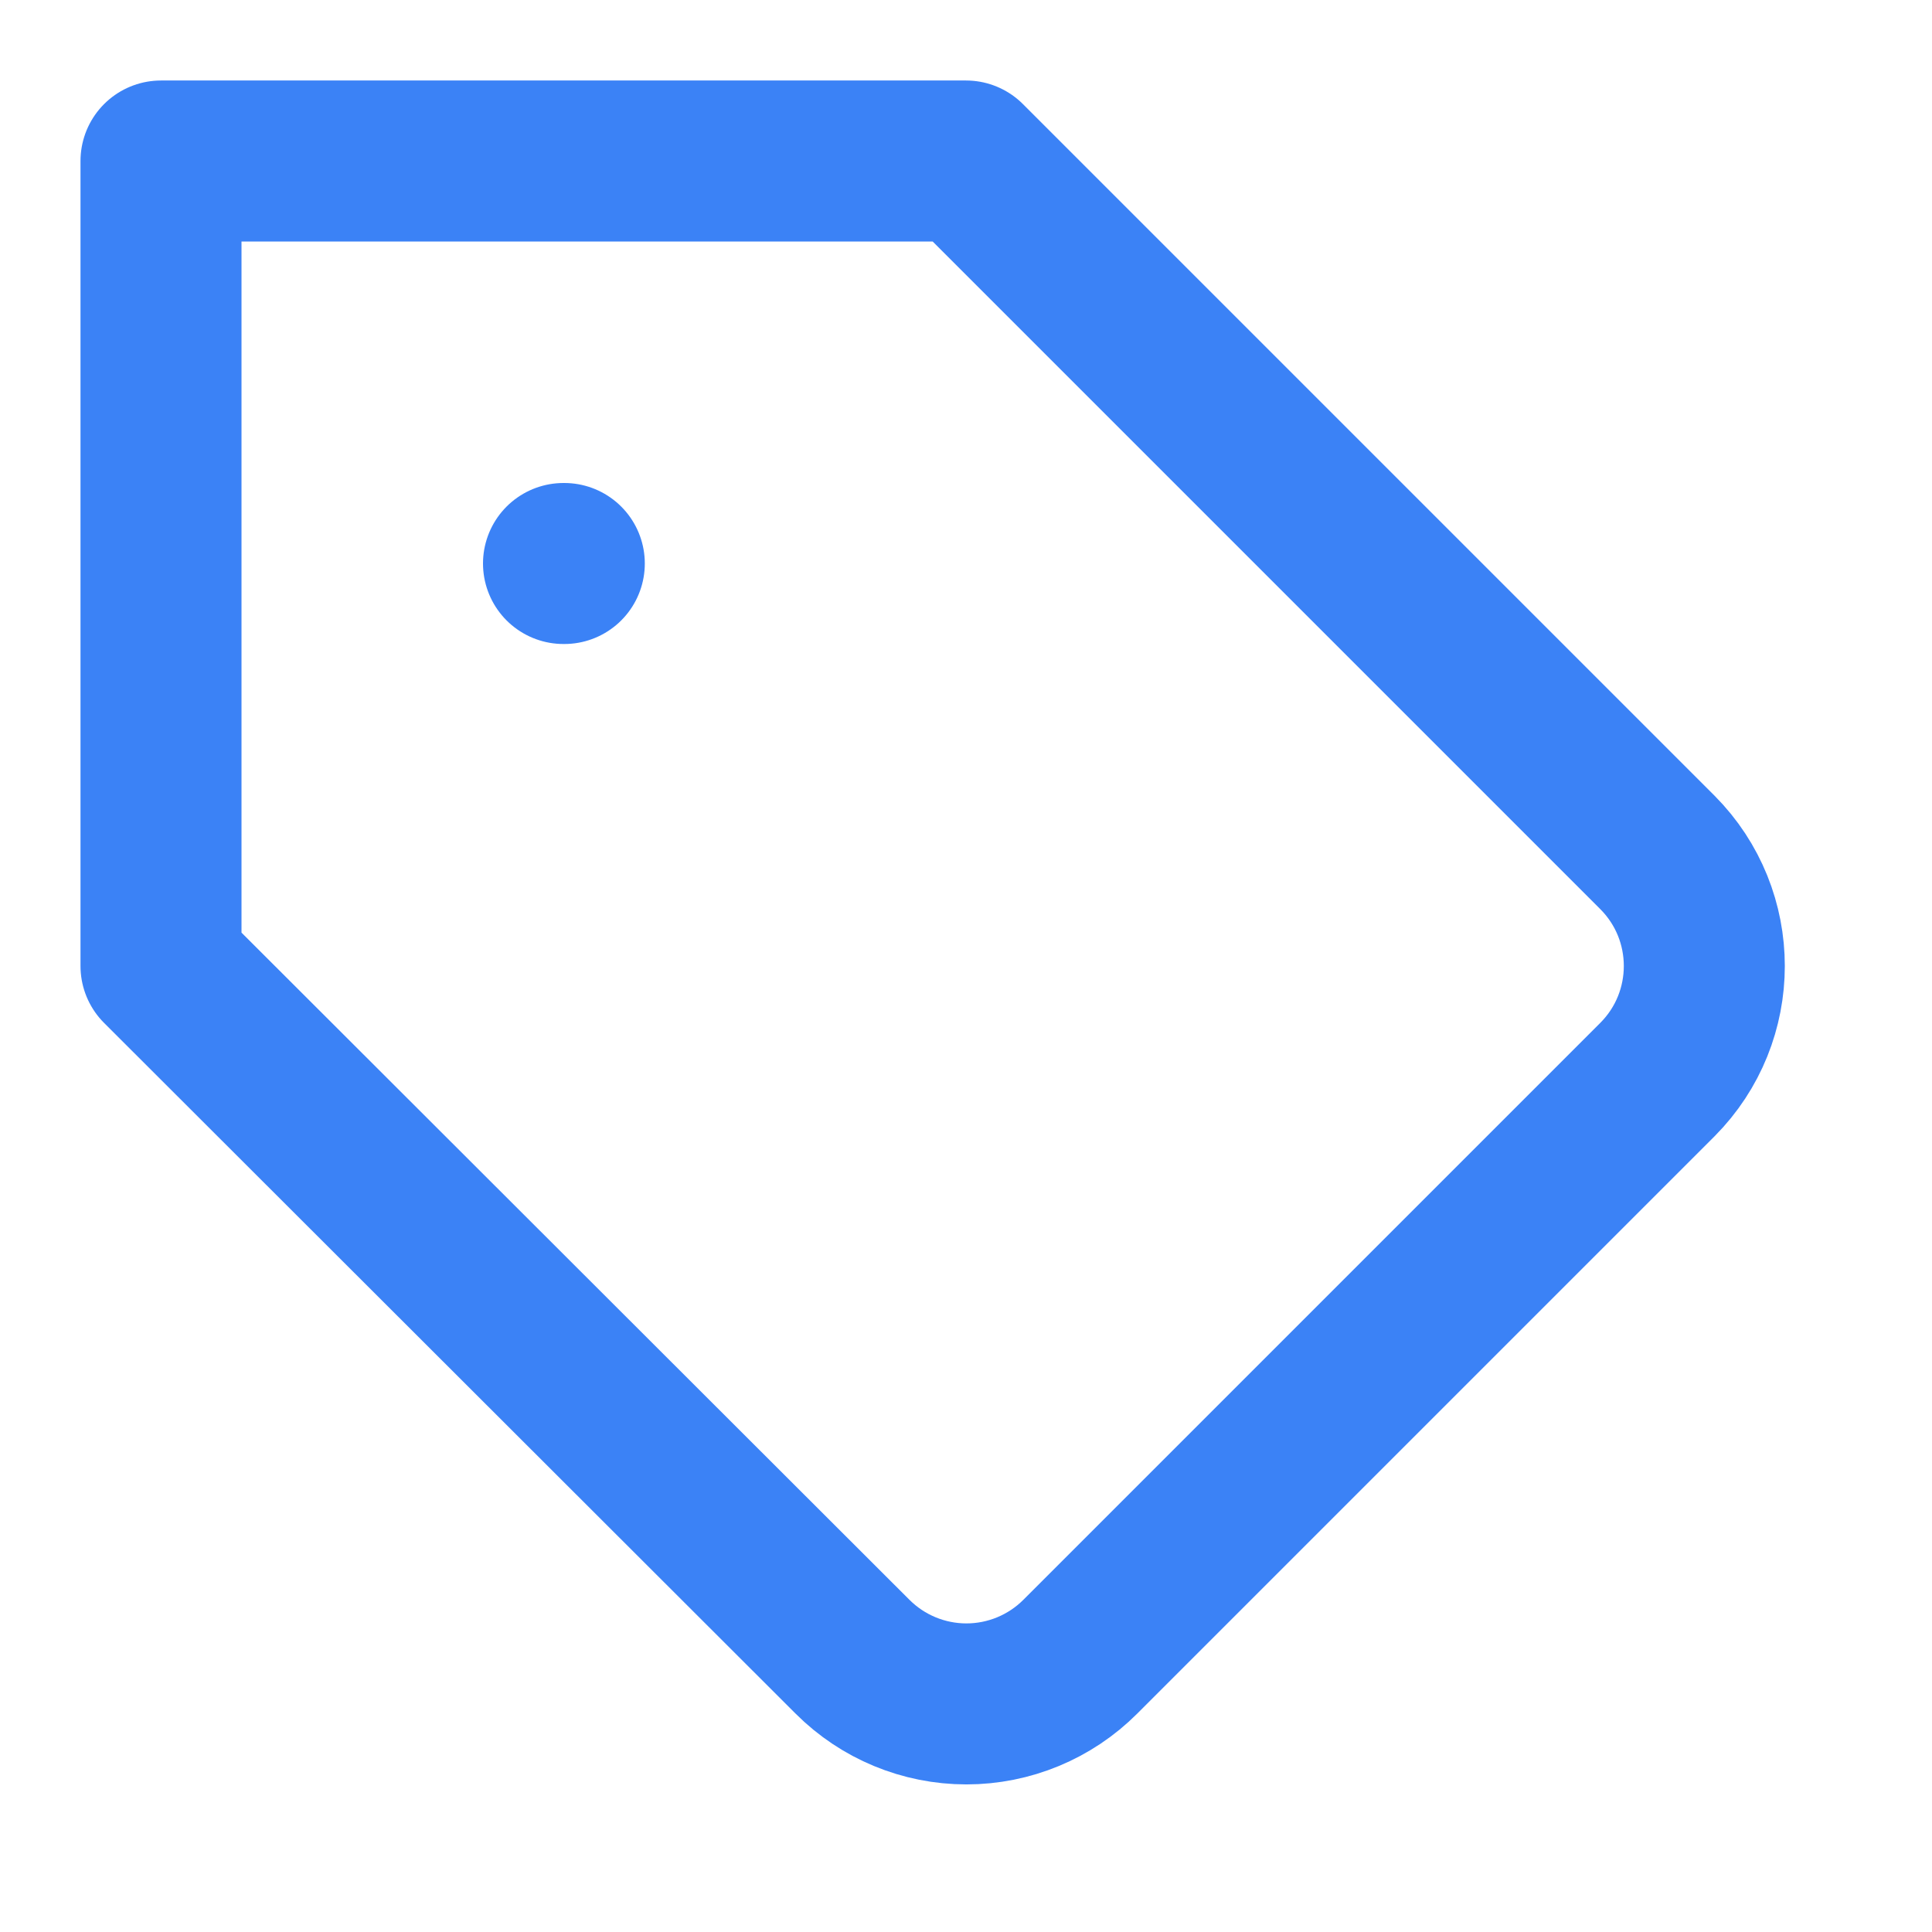
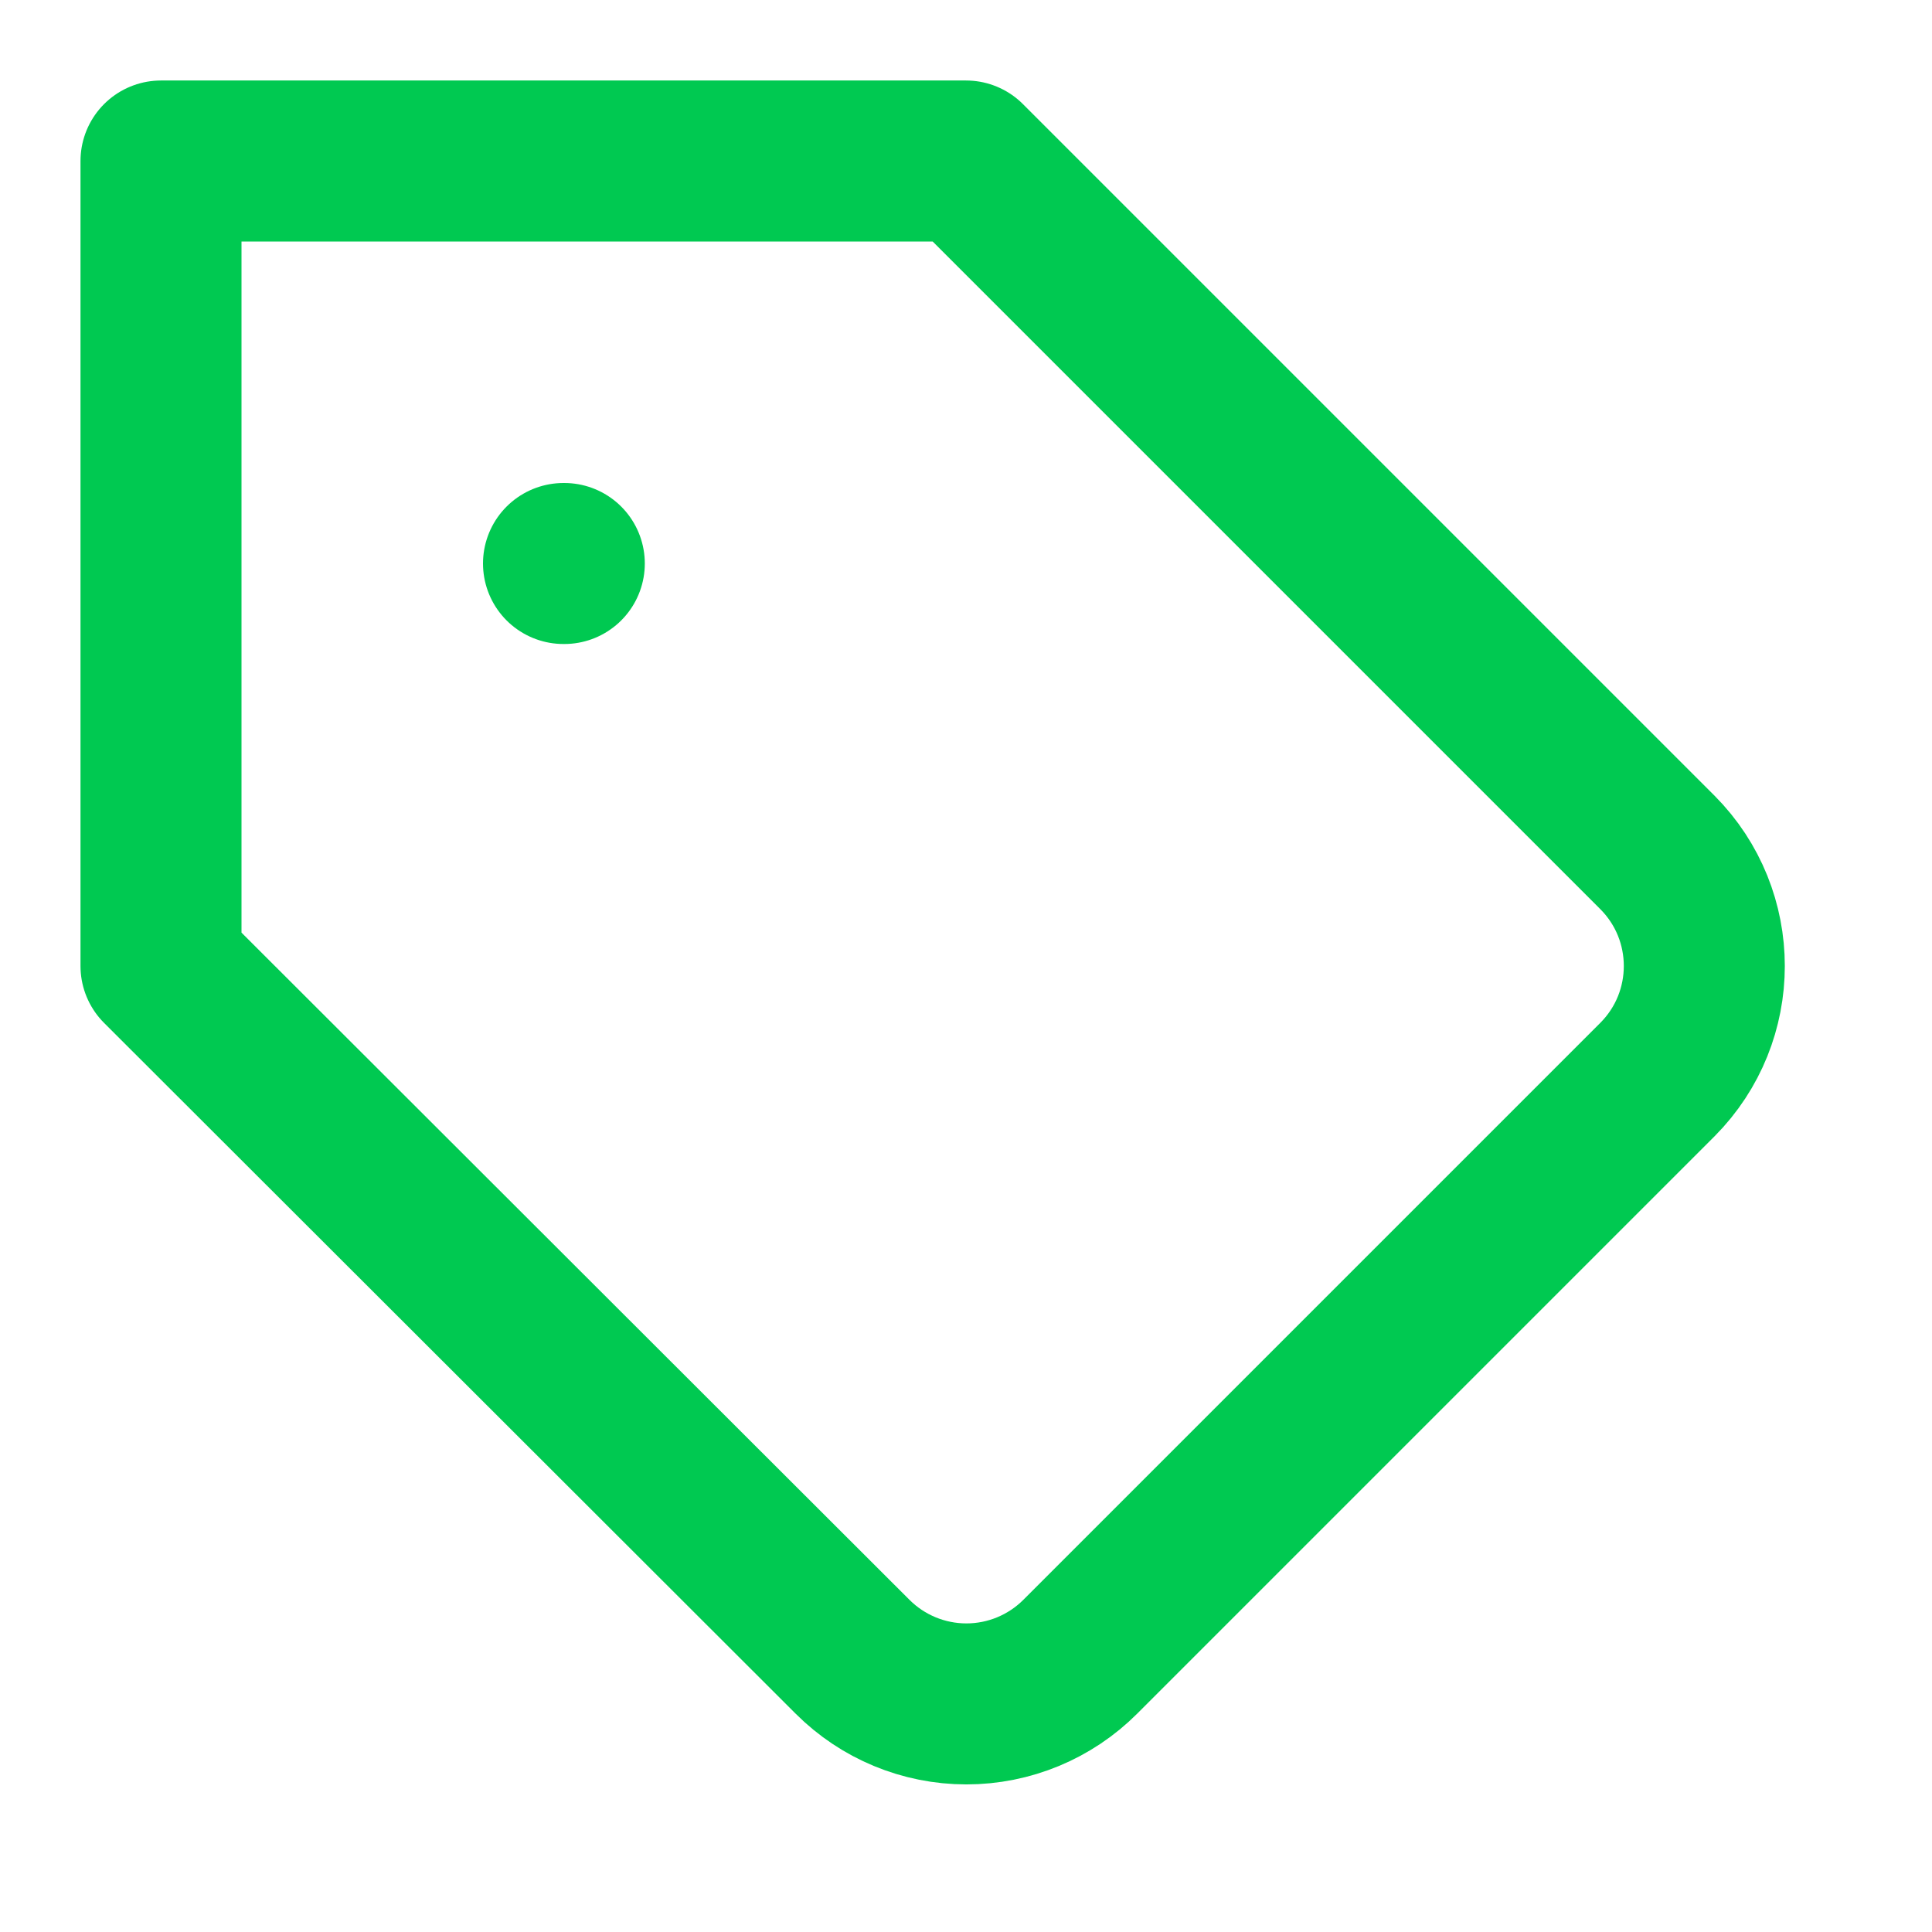
- <svg xmlns="http://www.w3.org/2000/svg" width="24" height="24" viewBox="0 0 24 24" fill="none" stroke="#3b82f6" stroke-width="2" stroke-linecap="round" stroke-linejoin="round" class="feather feather-tag">
+ <svg xmlns="http://www.w3.org/2000/svg" width="24" height="24" viewBox="0 0 24 24" fill="none" stroke="#00c951" stroke-width="2" stroke-linecap="round" stroke-linejoin="round" class="feather feather-tag">
  <path d="M20.59 13.41l-7.17 7.17a2 2 0 0 1-2.83 0L2 12V2h10l8.59 8.59a2 2 0 0 1 0 2.82z" />
  <line x1="7" y1="7" x2="7.01" y2="7" />
</svg>
